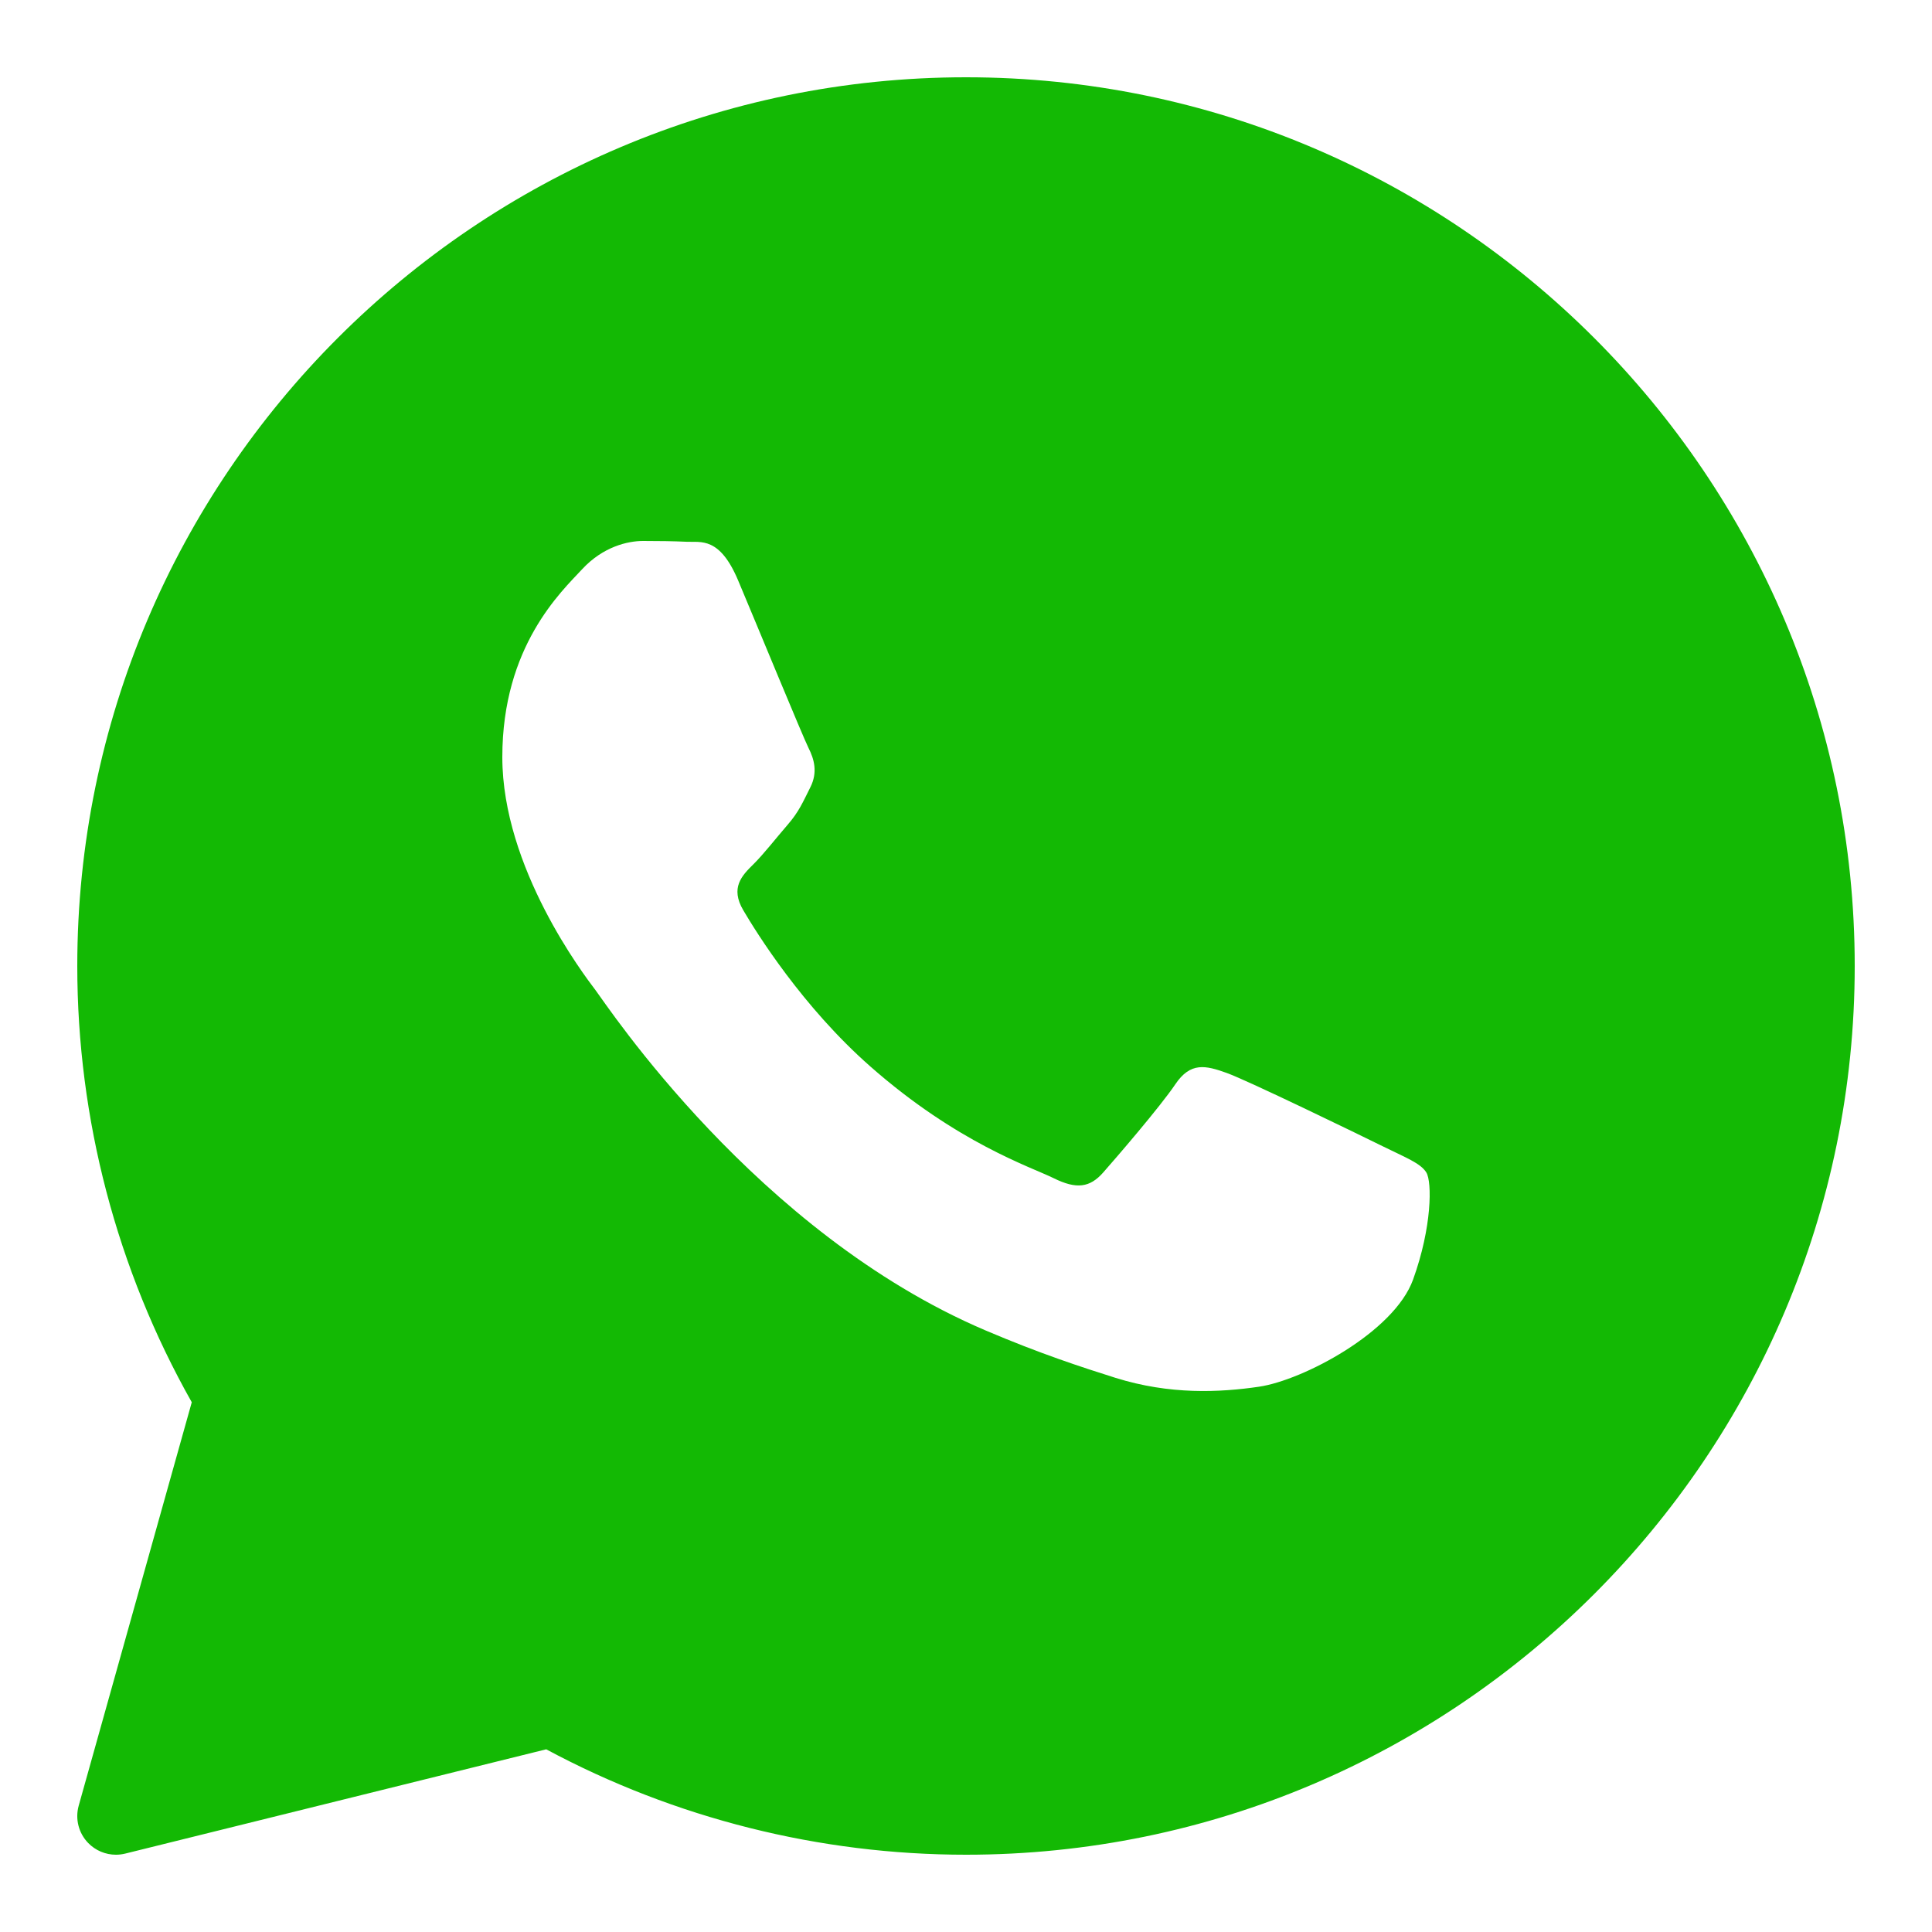
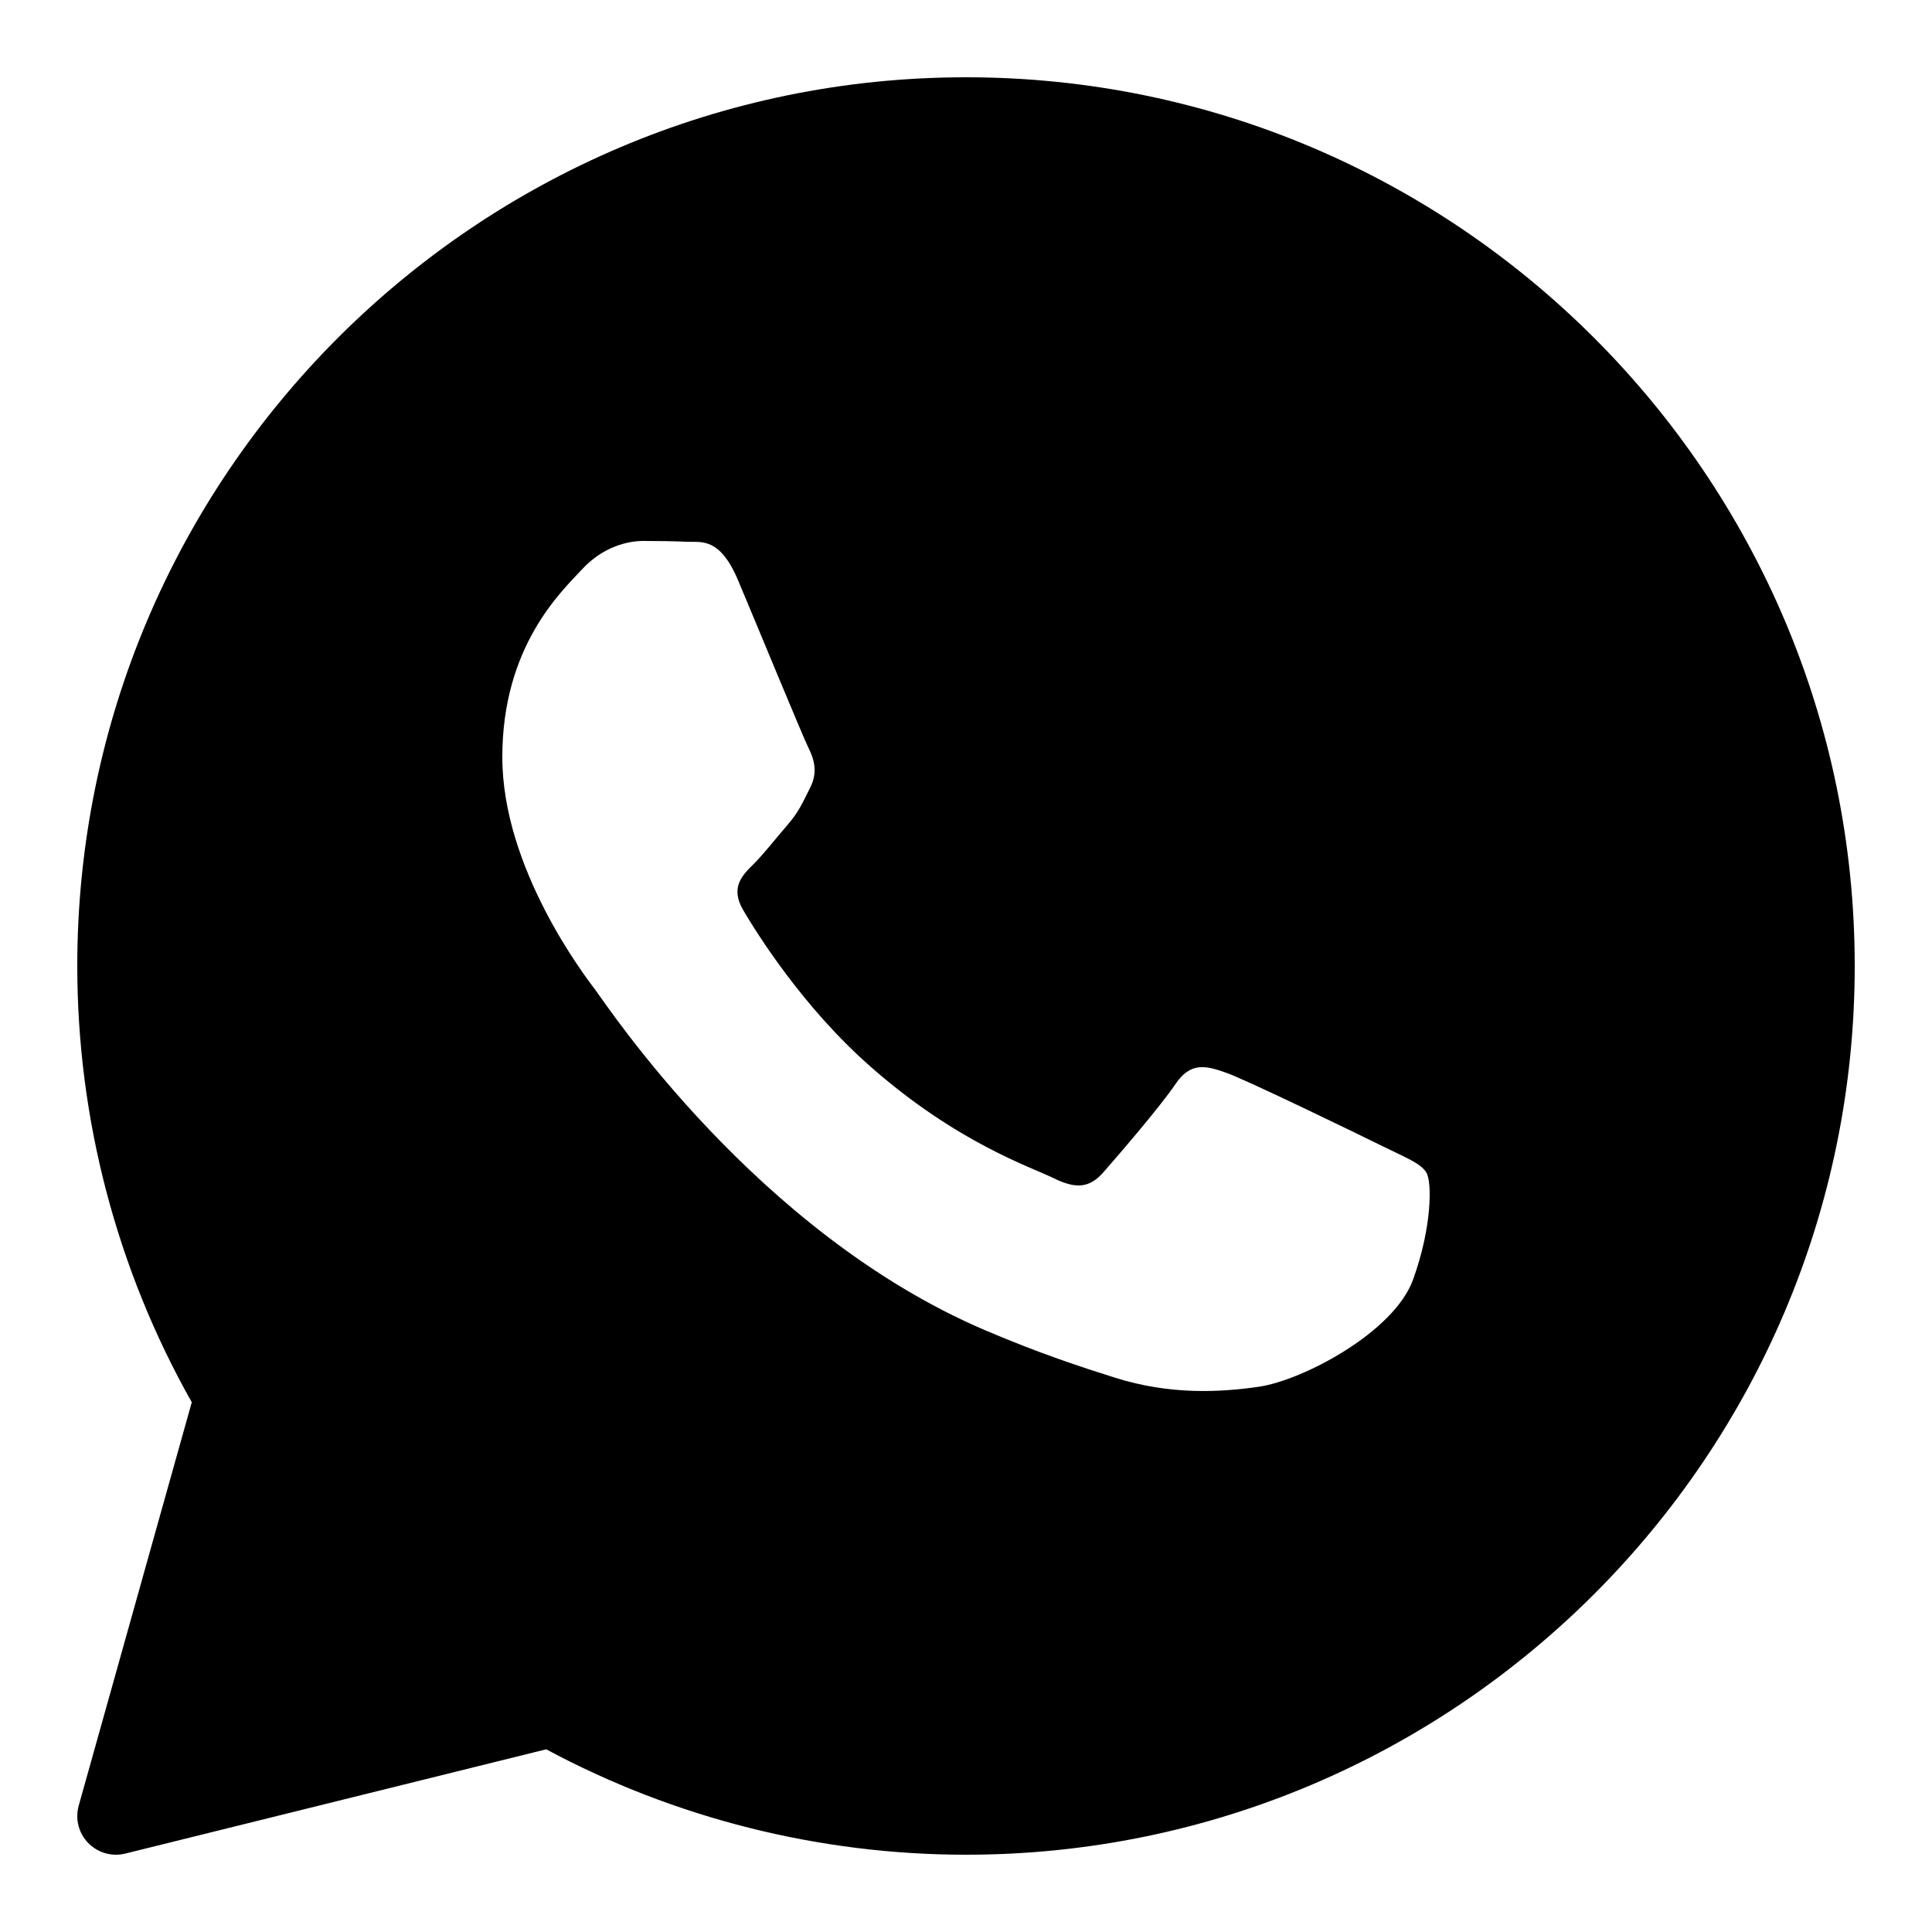
- <svg xmlns="http://www.w3.org/2000/svg" fill="rgb(19, 185, 4)" viewBox="0 0 50 50" width="50px" height="50px">
+ <svg xmlns="http://www.w3.org/2000/svg" fill="black" viewBox="0 0 50 50" width="50px" height="50px">
  <path d="M25,2C12.318,2,2,12.318,2,25c0,3.96,1.023,7.854,2.963,11.29L2.037,46.73c-0.096,0.343-0.003,0.711,0.245,0.966 C2.473,47.893,2.733,48,3,48c0.08,0,0.161-0.01,0.24-0.029l10.896-2.699C17.463,47.058,21.21,48,25,48c12.682,0,23-10.318,23-23 S37.682,2,25,2z M36.57,33.116c-0.492,1.362-2.852,2.605-3.986,2.772c-1.018,0.149-2.306,0.213-3.72-0.231 c-0.857-0.27-1.957-0.628-3.366-1.229c-5.923-2.526-9.791-8.415-10.087-8.804C15.116,25.235,13,22.463,13,19.594 s1.525-4.28,2.067-4.864c0.542-0.584,1.181-0.73,1.575-0.73s0.787,0.005,1.132,0.021c0.363,0.018,0.85-0.137,1.329,1.001 c0.492,1.168,1.673,4.037,1.819,4.33c0.148,0.292,0.246,0.633,0.05,1.022c-0.196,0.389-0.294,0.632-0.59,0.973 s-0.62,0.76-0.886,1.022c-0.296,0.291-0.603,0.606-0.259,1.19c0.344,0.584,1.529,2.493,3.285,4.039 c2.255,1.986,4.158,2.602,4.748,2.894c0.59,0.292,0.935,0.243,1.279-0.146c0.344-0.39,1.476-1.703,1.869-2.286 s0.787-0.487,1.329-0.292c0.542,0.194,3.445,1.604,4.035,1.896c0.59,0.292,0.984,0.438,1.132,0.681 C37.062,30.587,37.062,31.755,36.57,33.116z" />
</svg>
